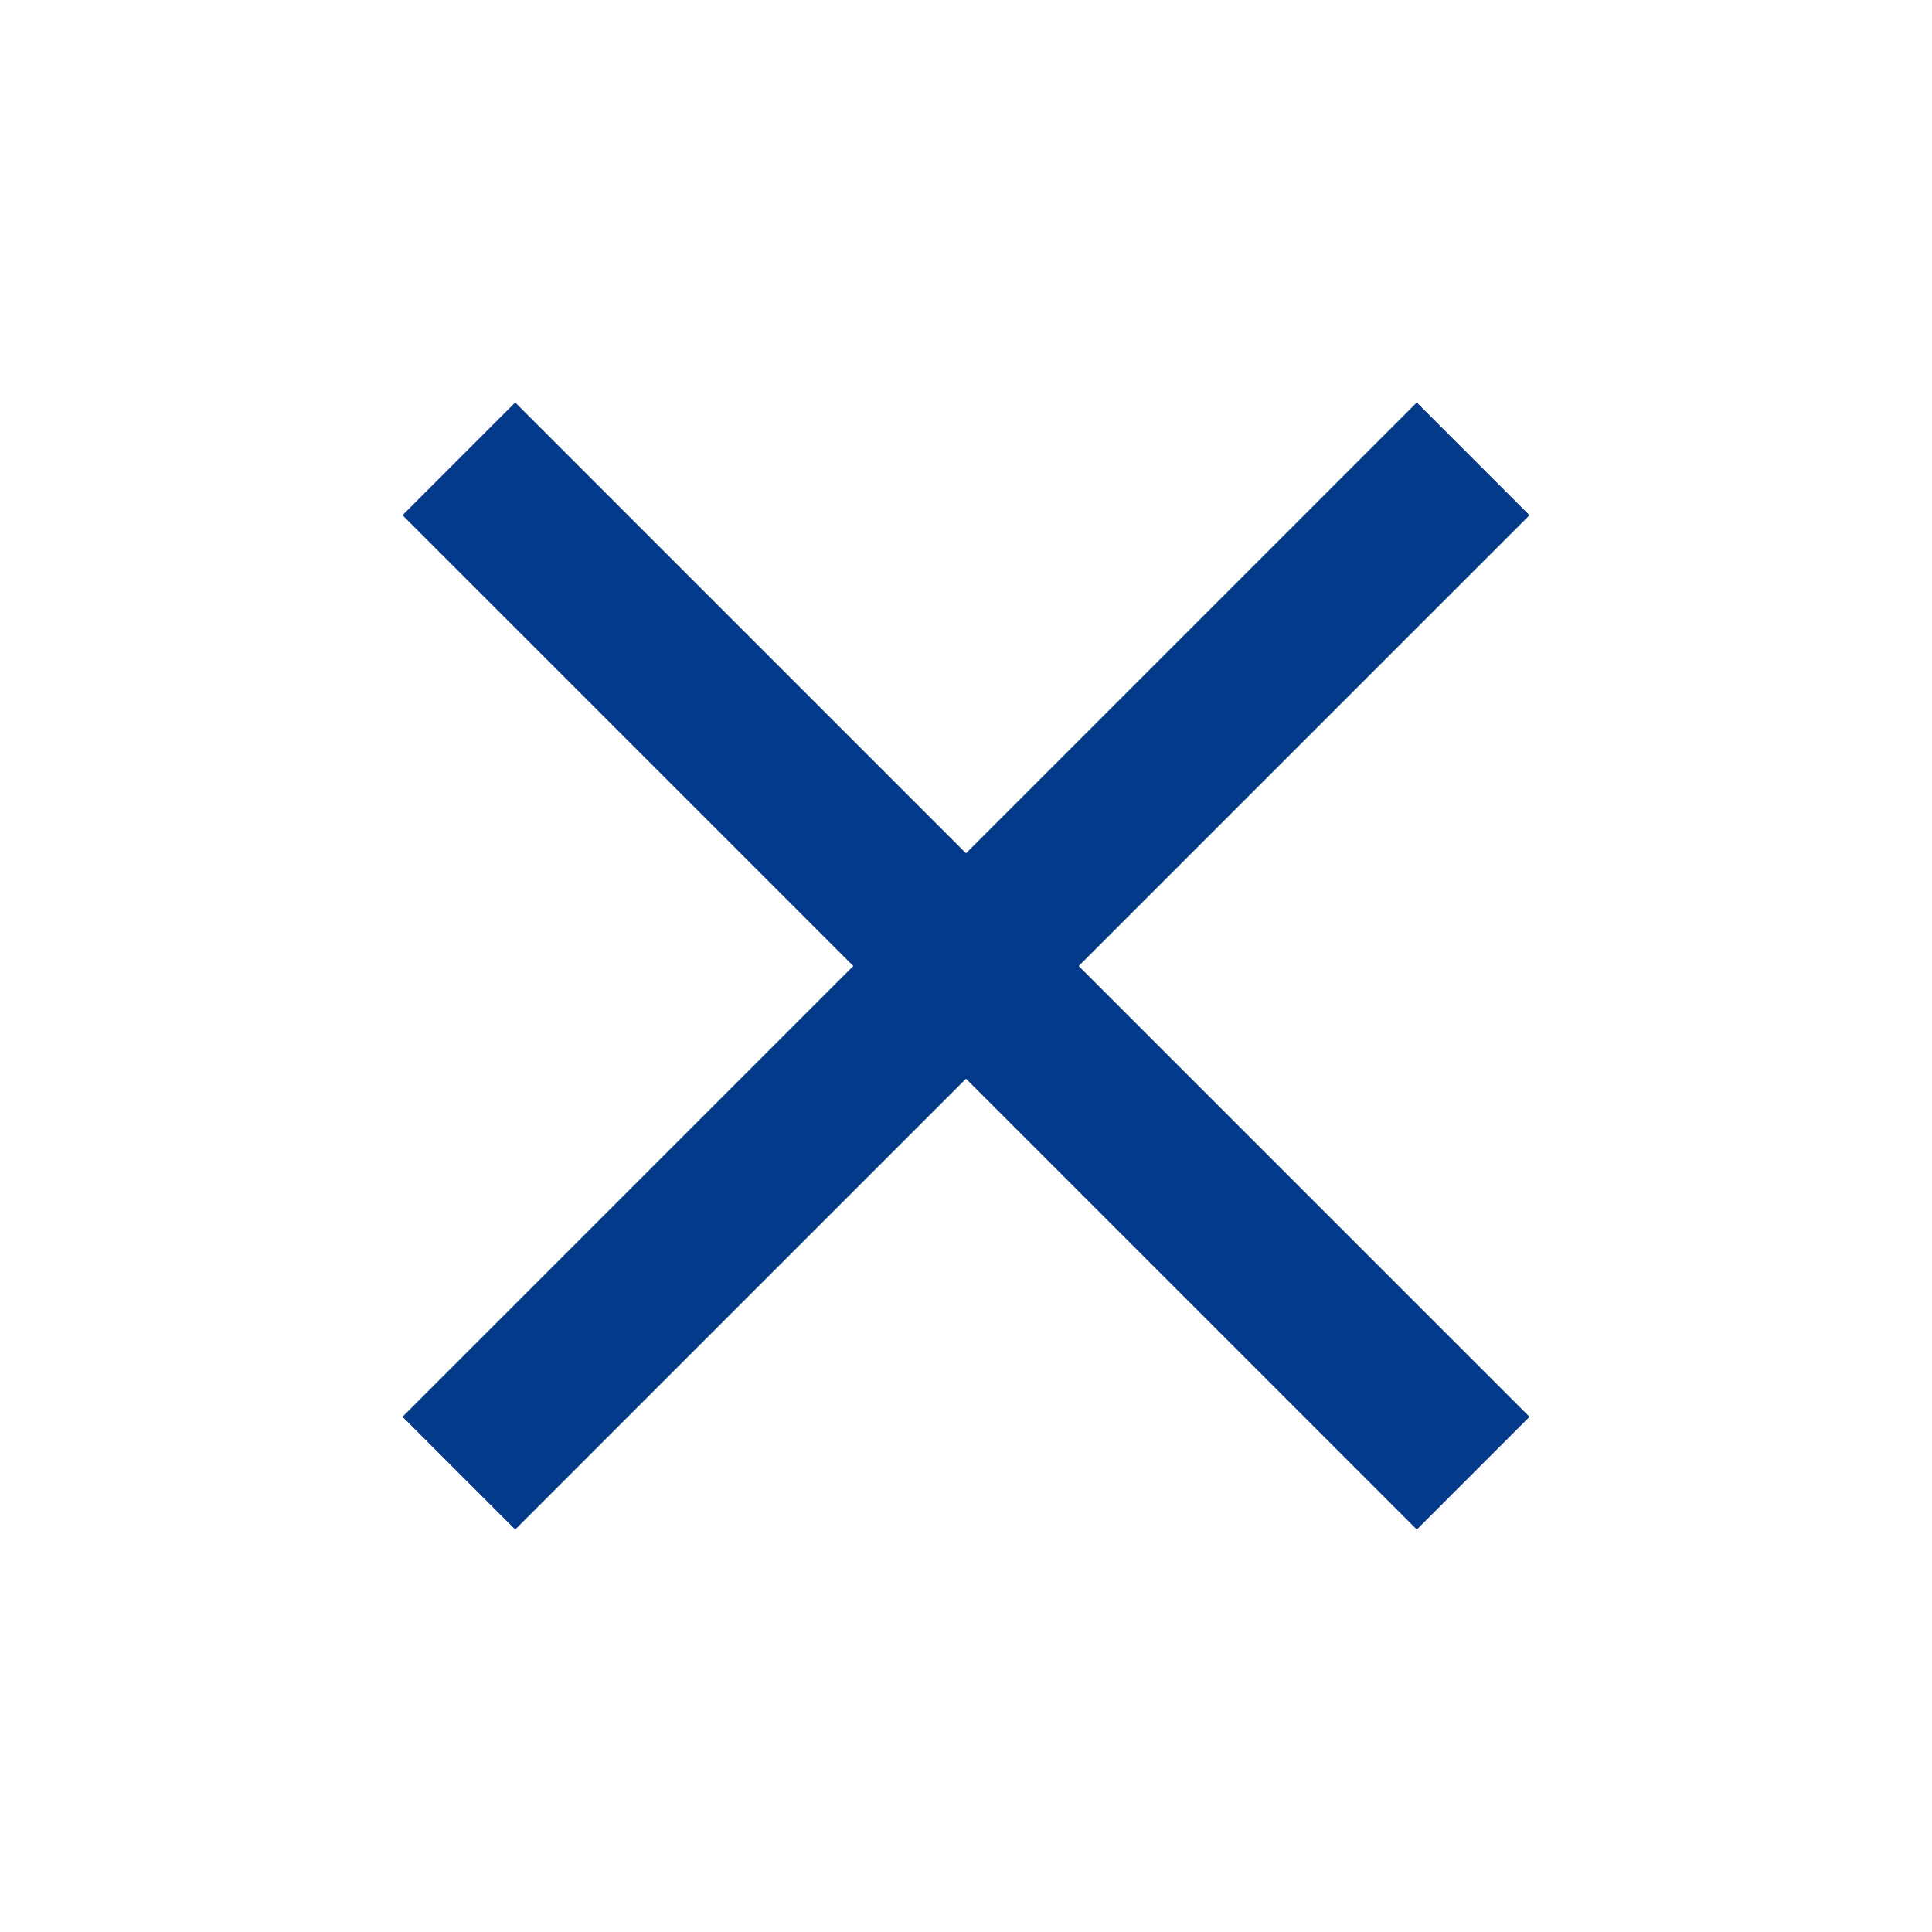
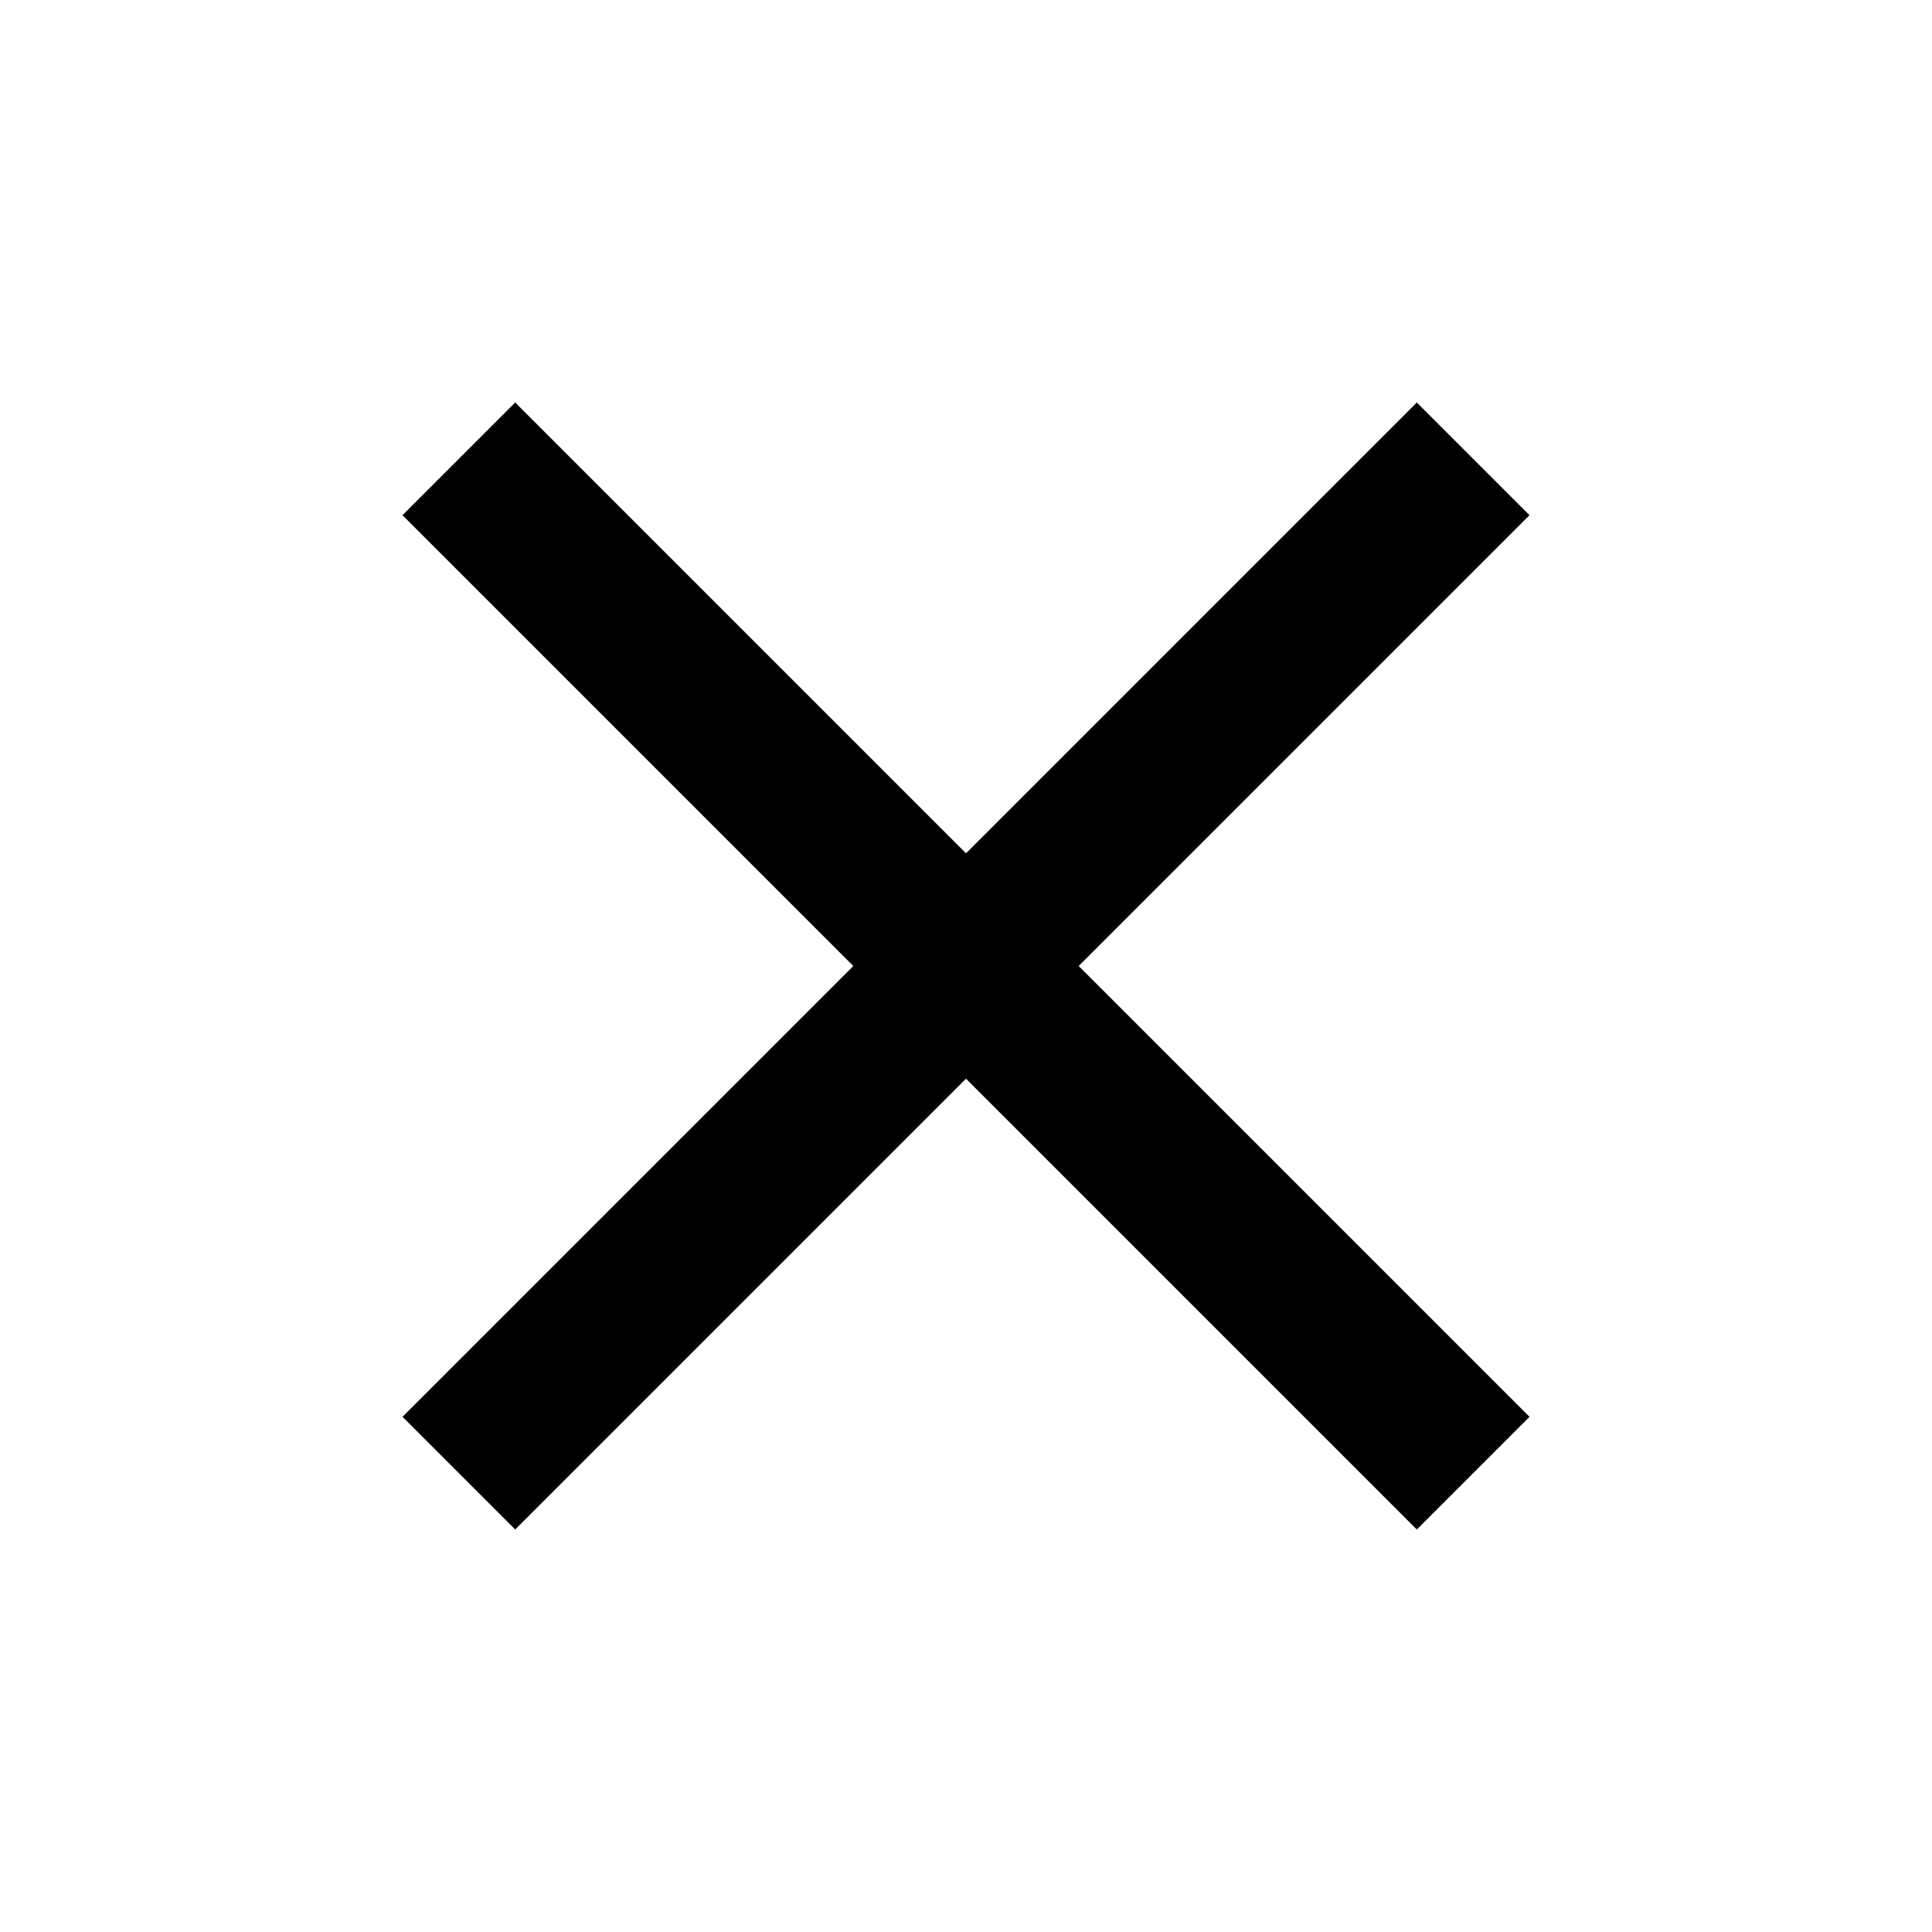
- <svg xmlns="http://www.w3.org/2000/svg" height="24px" viewBox="0 -960 960 960" width="24px" fill="#033a89">
+ <svg xmlns="http://www.w3.org/2000/svg" height="24px" viewBox="0 -960 960 960" width="24px" fill="primary">
  <path d="m256-200-56-56 224-224-224-224 56-56 224 224 224-224 56 56-224 224 224 224-56 56-224-224-224 224Z" />
</svg>
